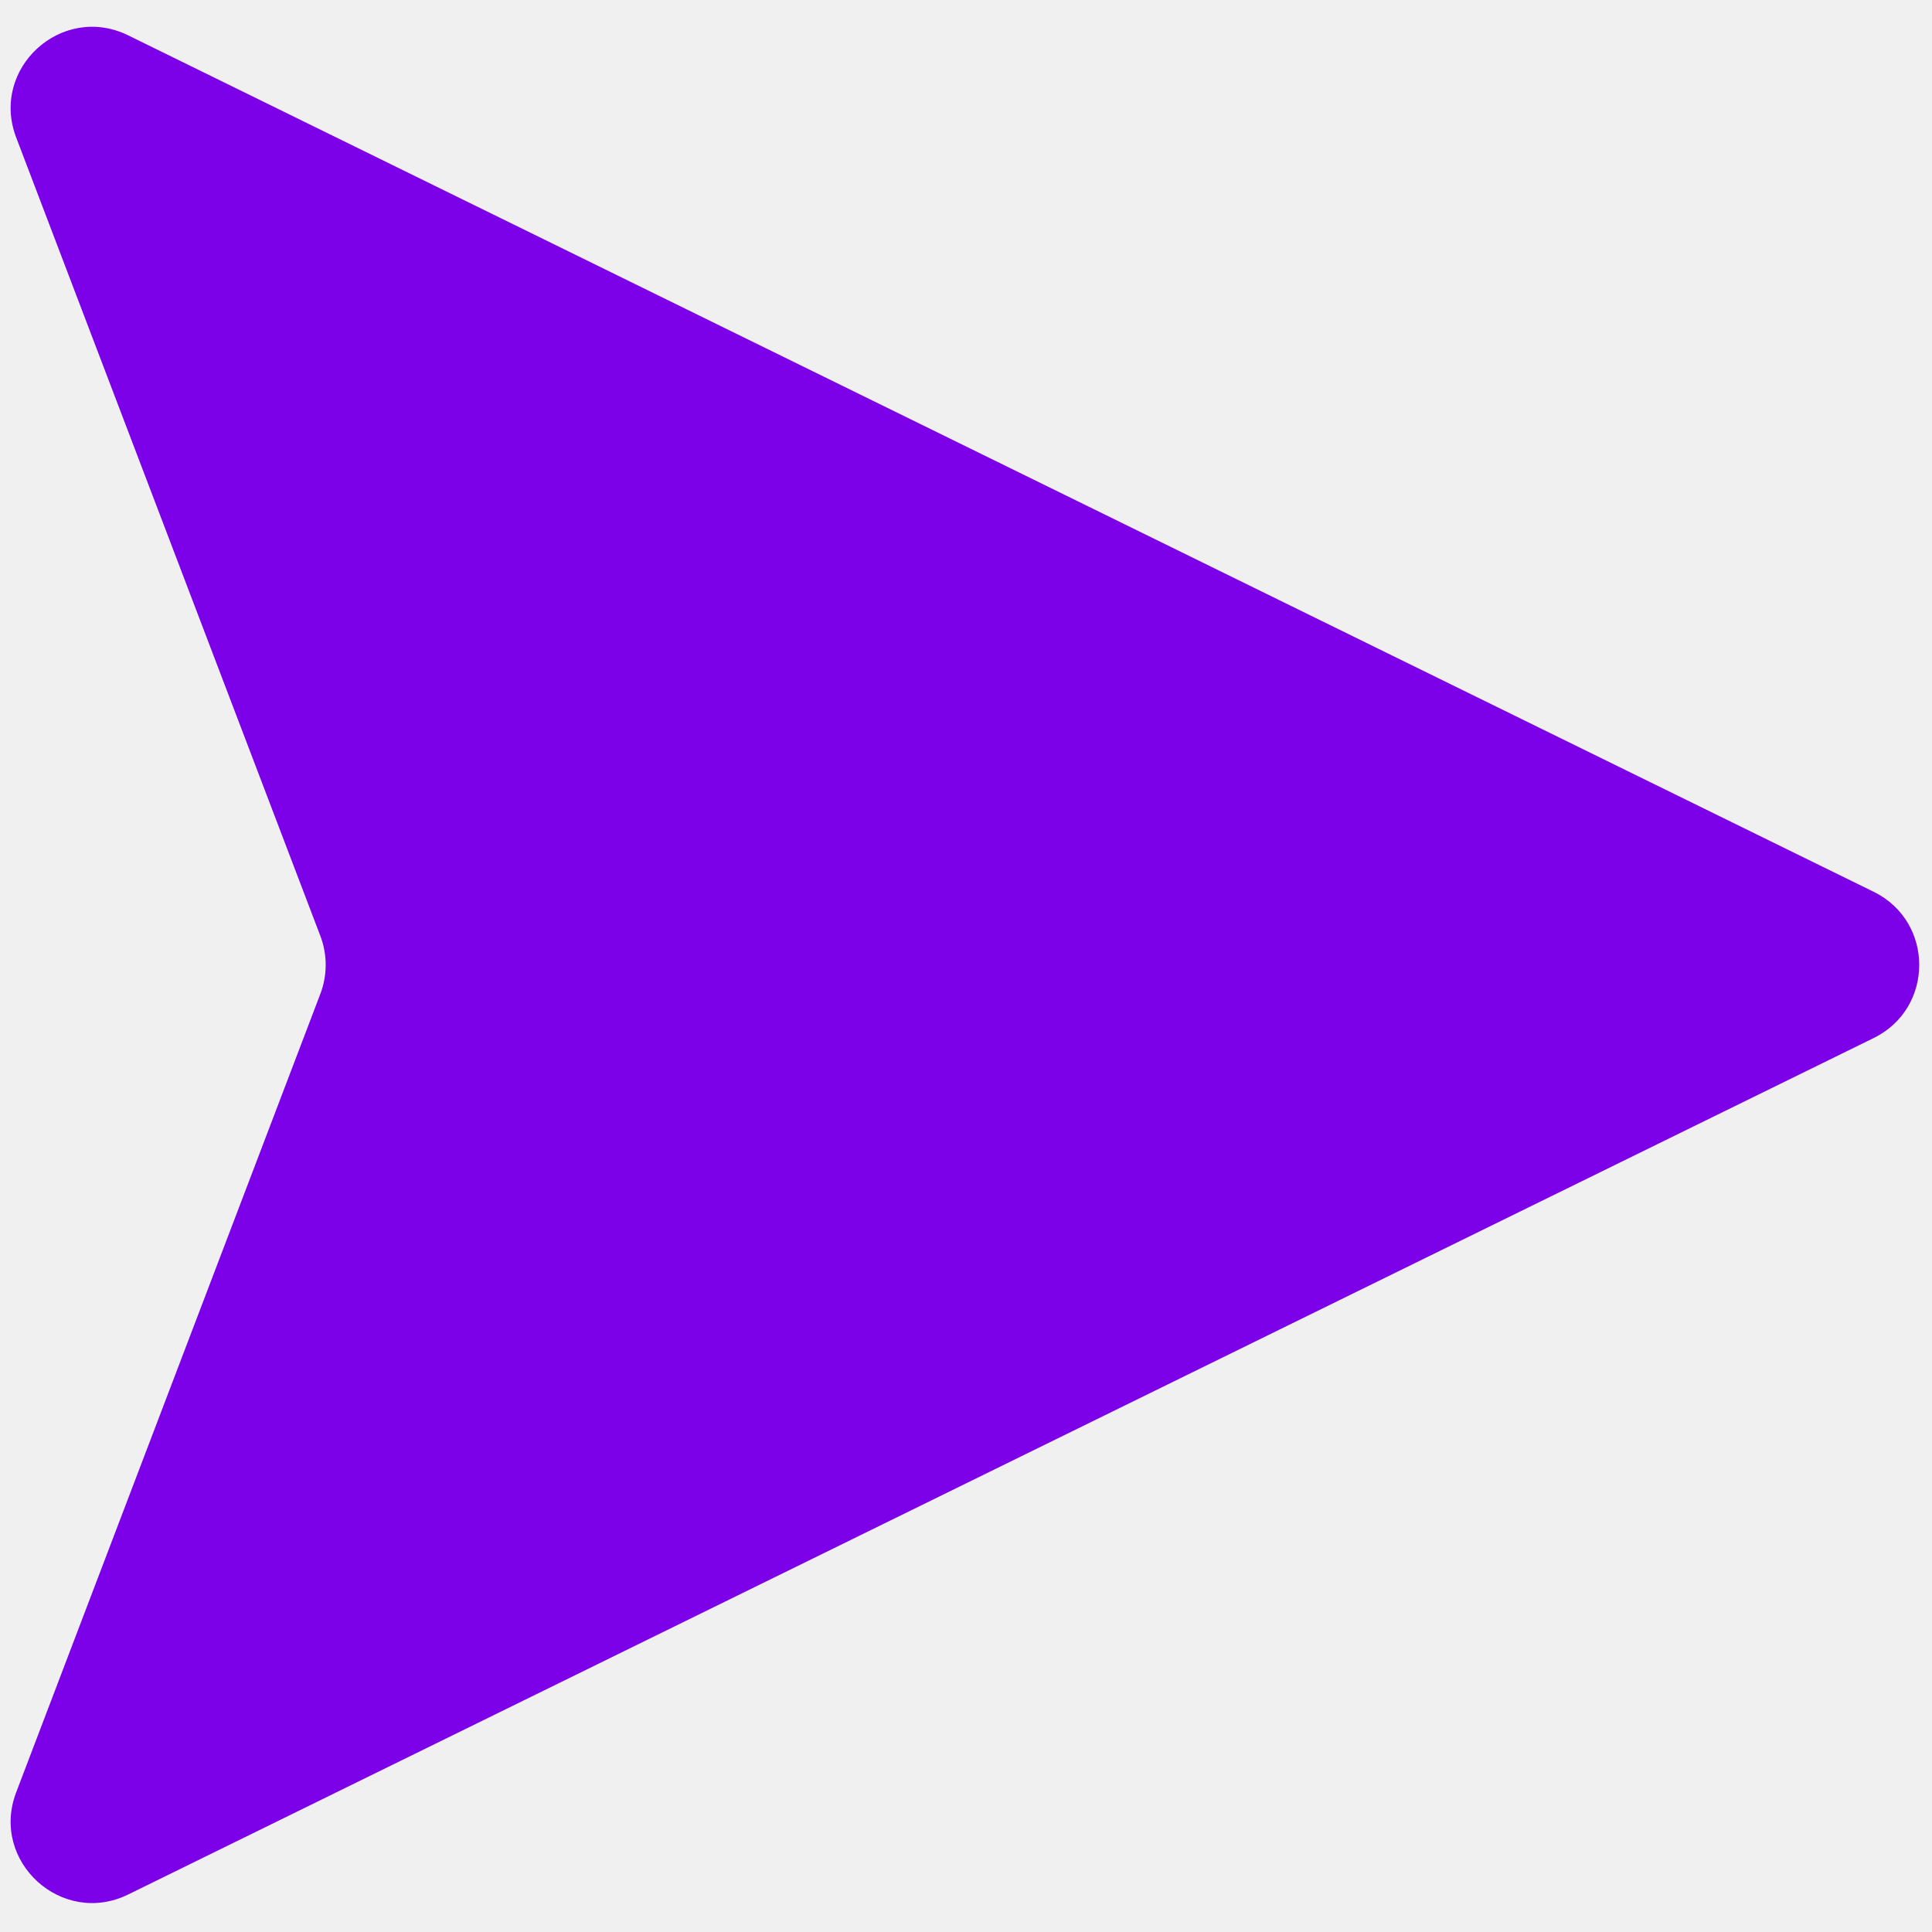
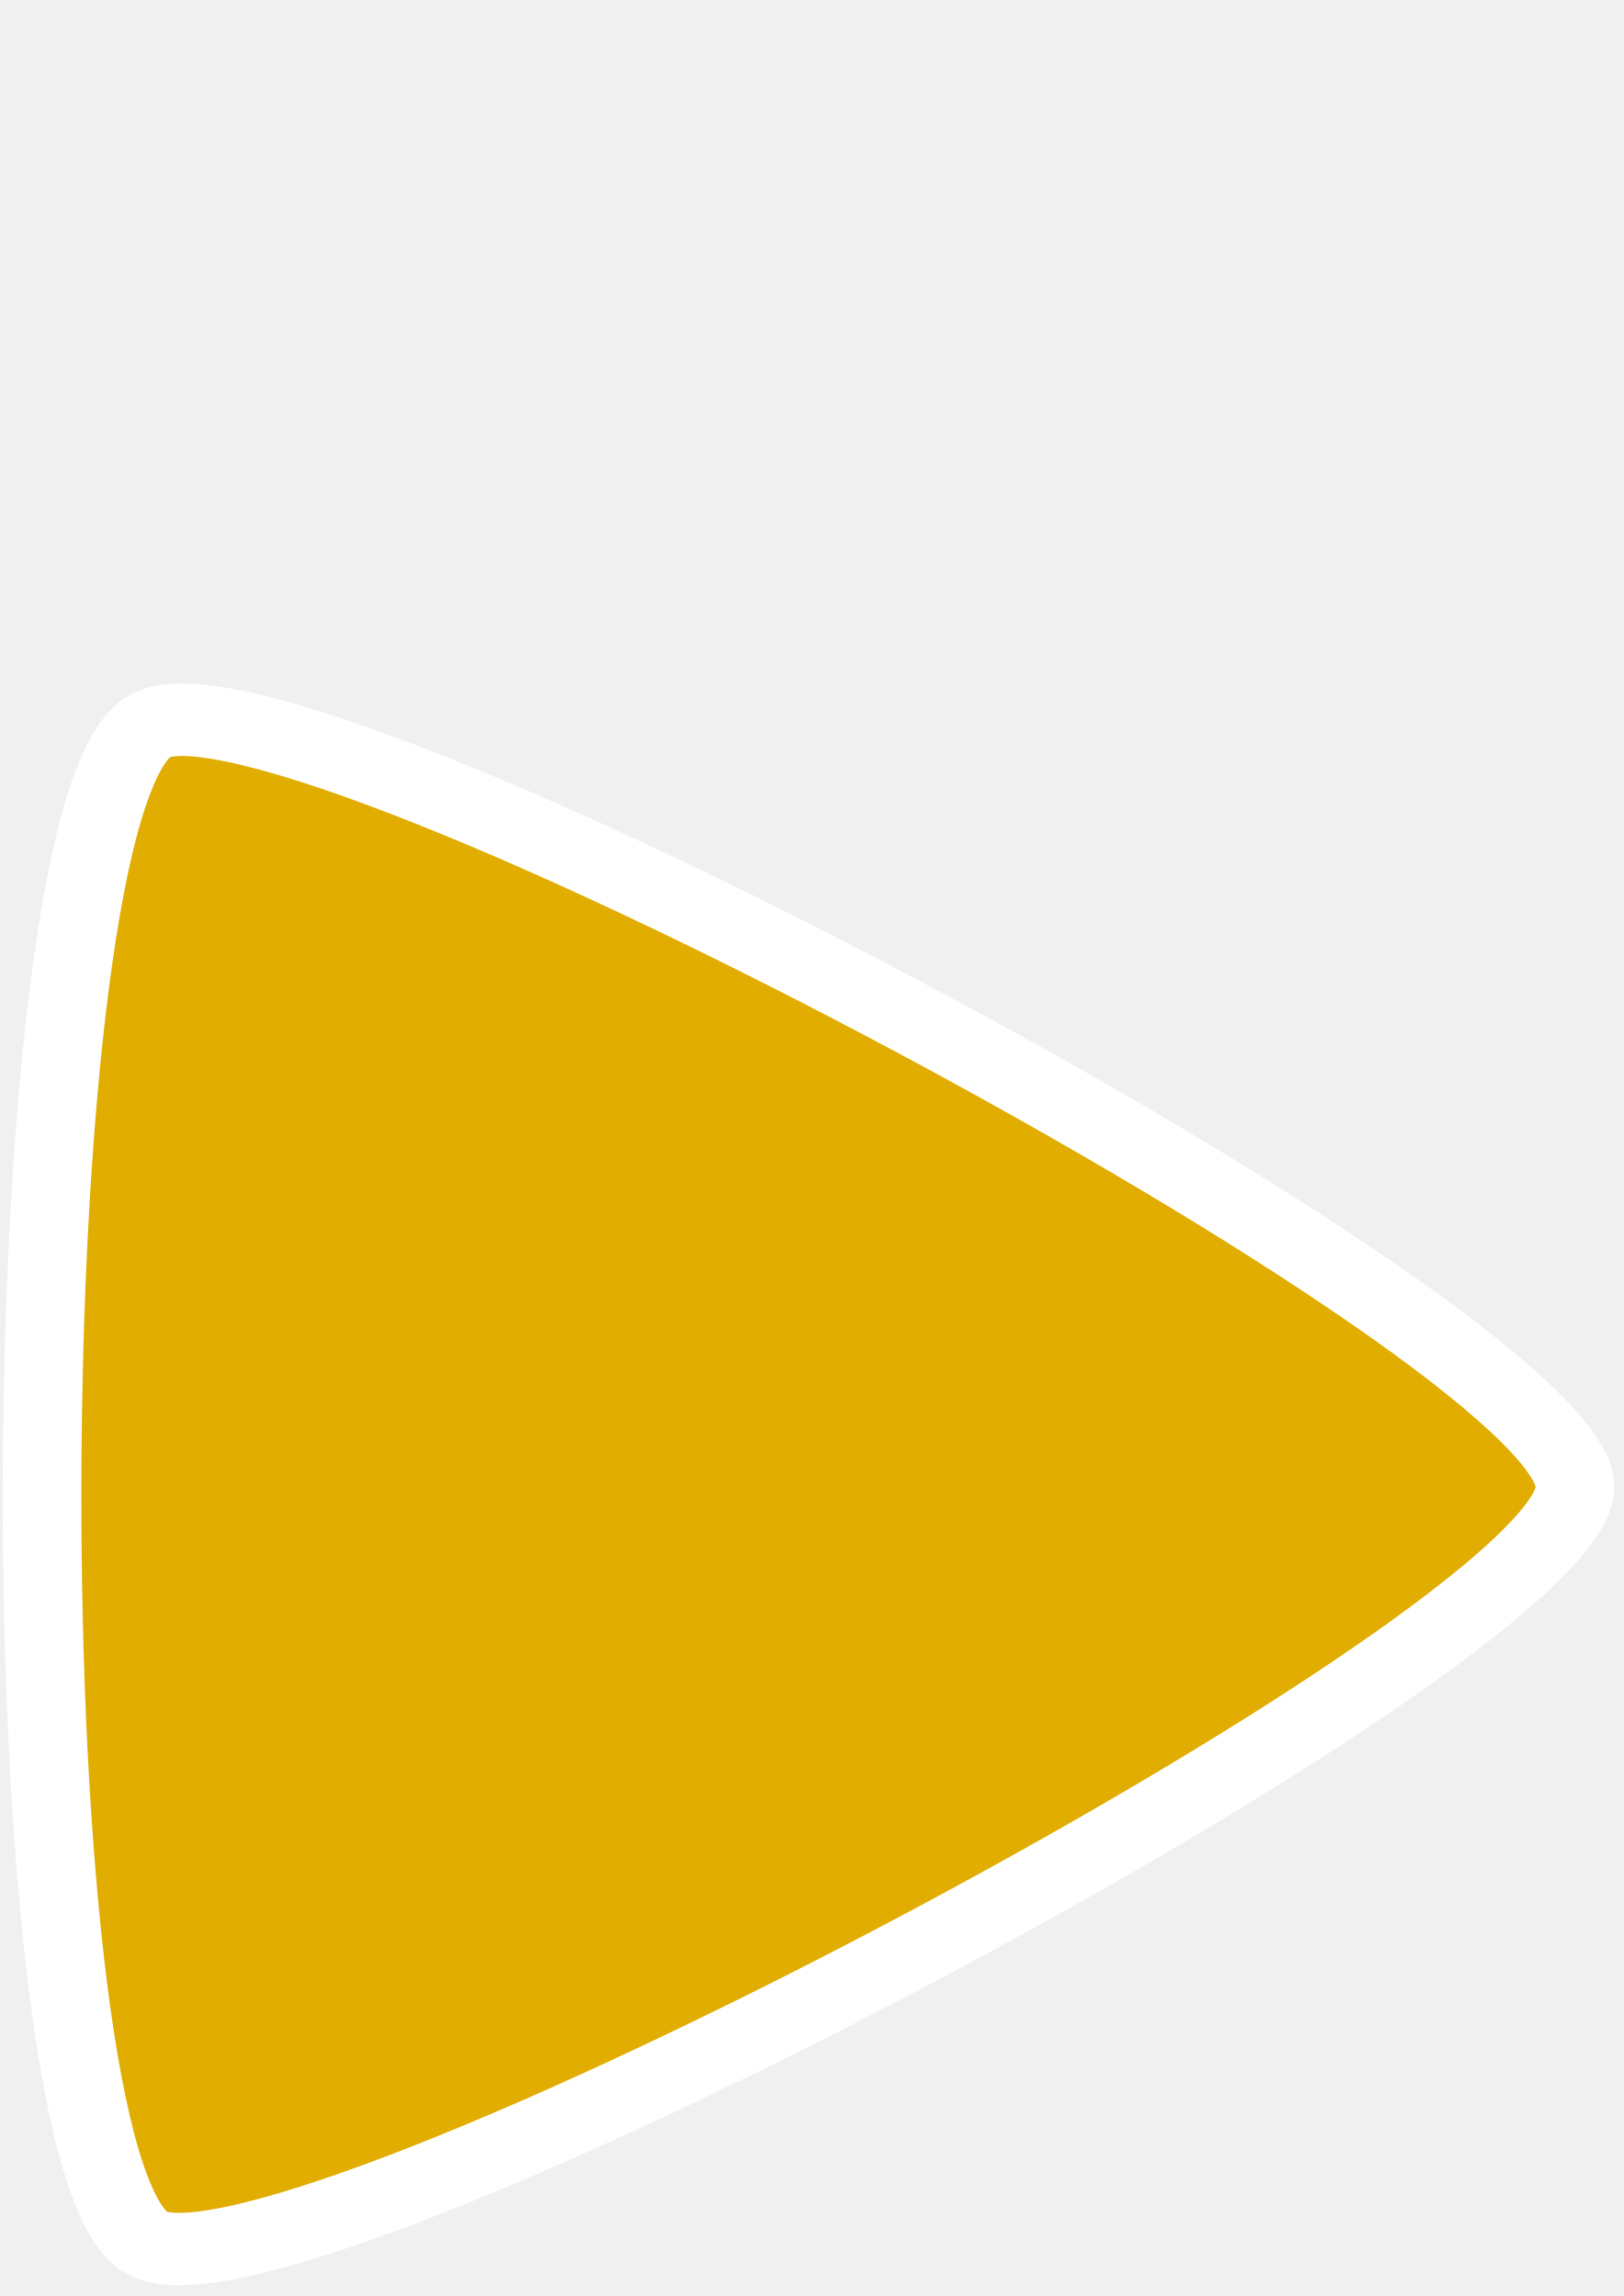
- <svg xmlns="http://www.w3.org/2000/svg" version="1.1" width="256" height="256" viewBox="0 0 256 256" xml:space="preserve">
-   <defs>
- </defs>
-   <g style="stroke: none; stroke-width: 0; stroke-dasharray: none; stroke-linecap: butt; stroke-linejoin: miter; stroke-miterlimit: 10; fill: none; fill-rule: nonzero; opacity: 1;" transform="translate(1.406593 1.406593) scale(2.81 2.81)">
-     <path d="M 87.85 41.551 L 5.545 1.167 C 2.414 -0.369 -0.979 2.725 0.263 5.984 l 14.342 37.648 c 0.336 0.881 0.336 1.854 0 2.735 L 0.263 84.016 c -1.241 3.259 2.152 6.353 5.282 4.817 L 87.85 48.449 C 90.717 47.043 90.717 42.957 87.85 41.551 z" style="stroke: none; stroke-width: 1; stroke-dasharray: none; stroke-linecap: butt; stroke-linejoin: miter; stroke-miterlimit: 10; fill: rgb(124,0,232); fill-rule: nonzero; opacity: 1;" transform=" matrix(1 0 0 1 0 0) " stroke-linecap="round" />
+ <svg xmlns="http://www.w3.org/2000/svg" width="210mm" height="297mm" viewBox="0 0 210 297" version="1.1" id="svg5">
+   <defs id="defs2" />
+   <g id="layer1">
+     <path style="fill:#e1ad01;fill-opacity:1;stroke:#ffffff;stroke-width:5.248;stroke-dasharray:none;stroke-opacity:1" id="path1904" d="M 106.097,93.323 C 106.158,104.324 20.688,154.309 11.13,148.861 1.572,143.414 1.019,44.402 10.515,38.848 20.012,33.294 106.035,82.321 106.097,93.323 Z" transform="matrix(-0.9805853,1.538461,-1.668992,-0.903894,278.8534,211.2899)" />
  </g>
</svg>
